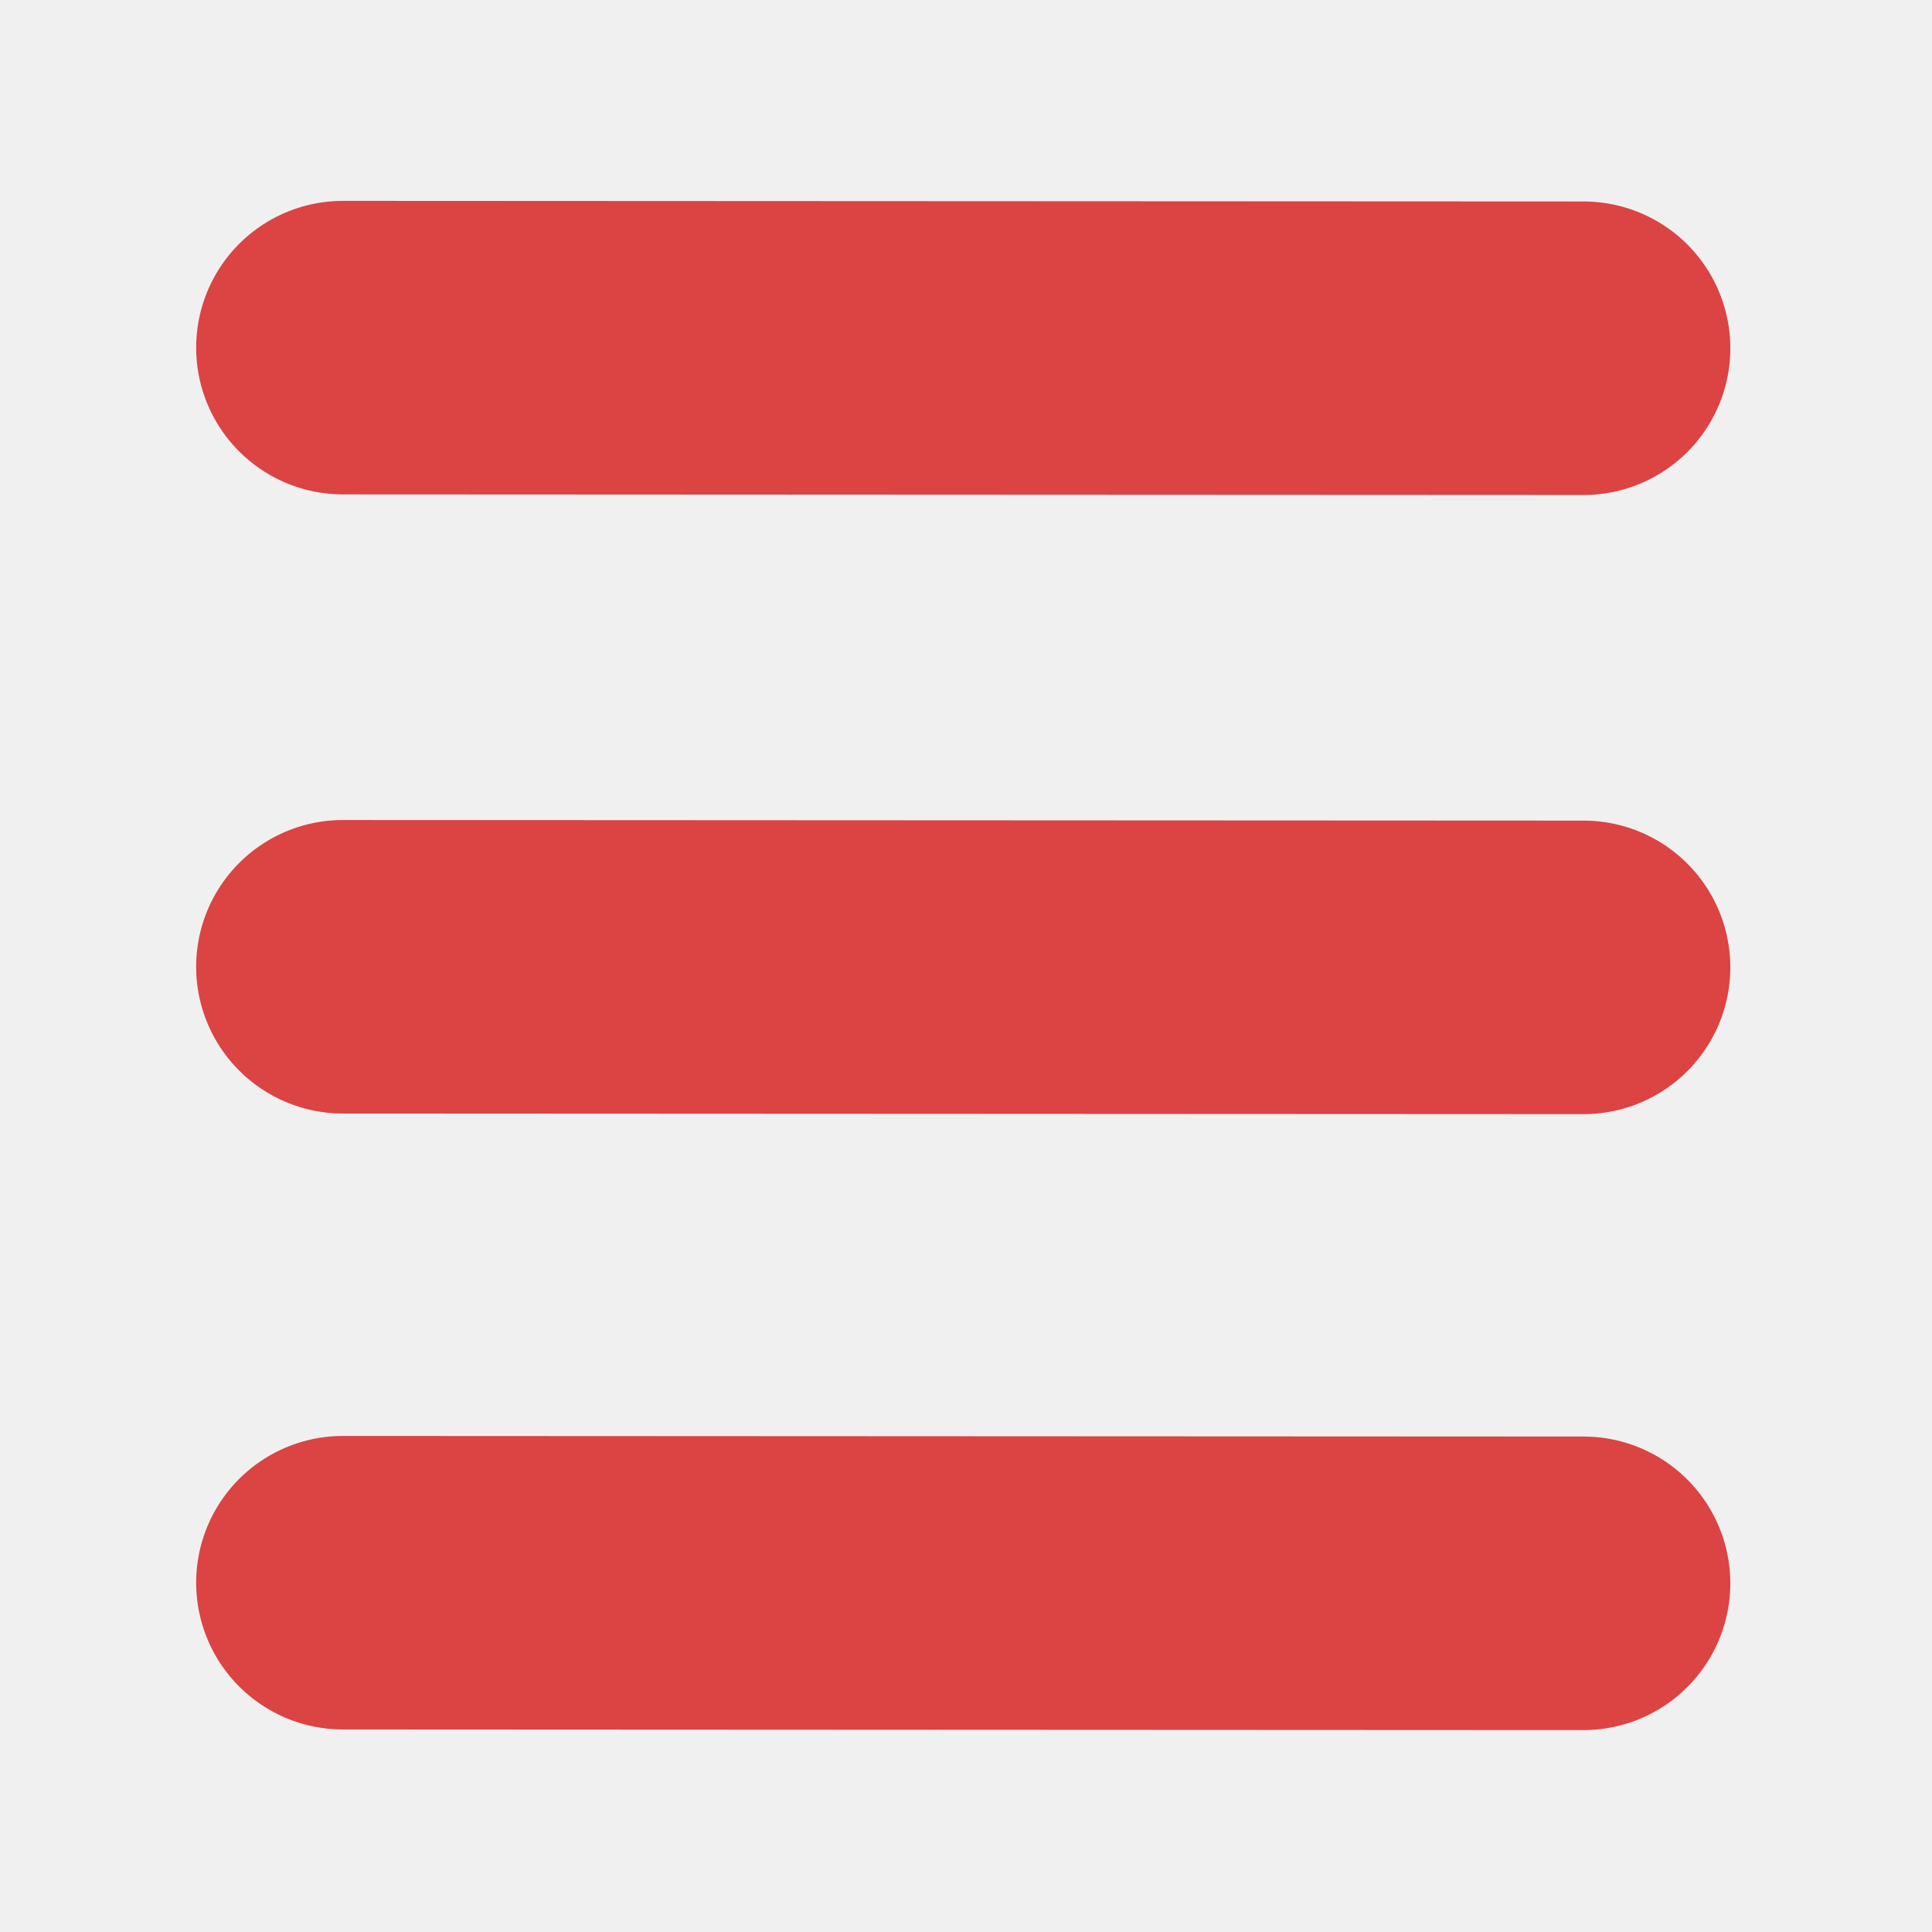
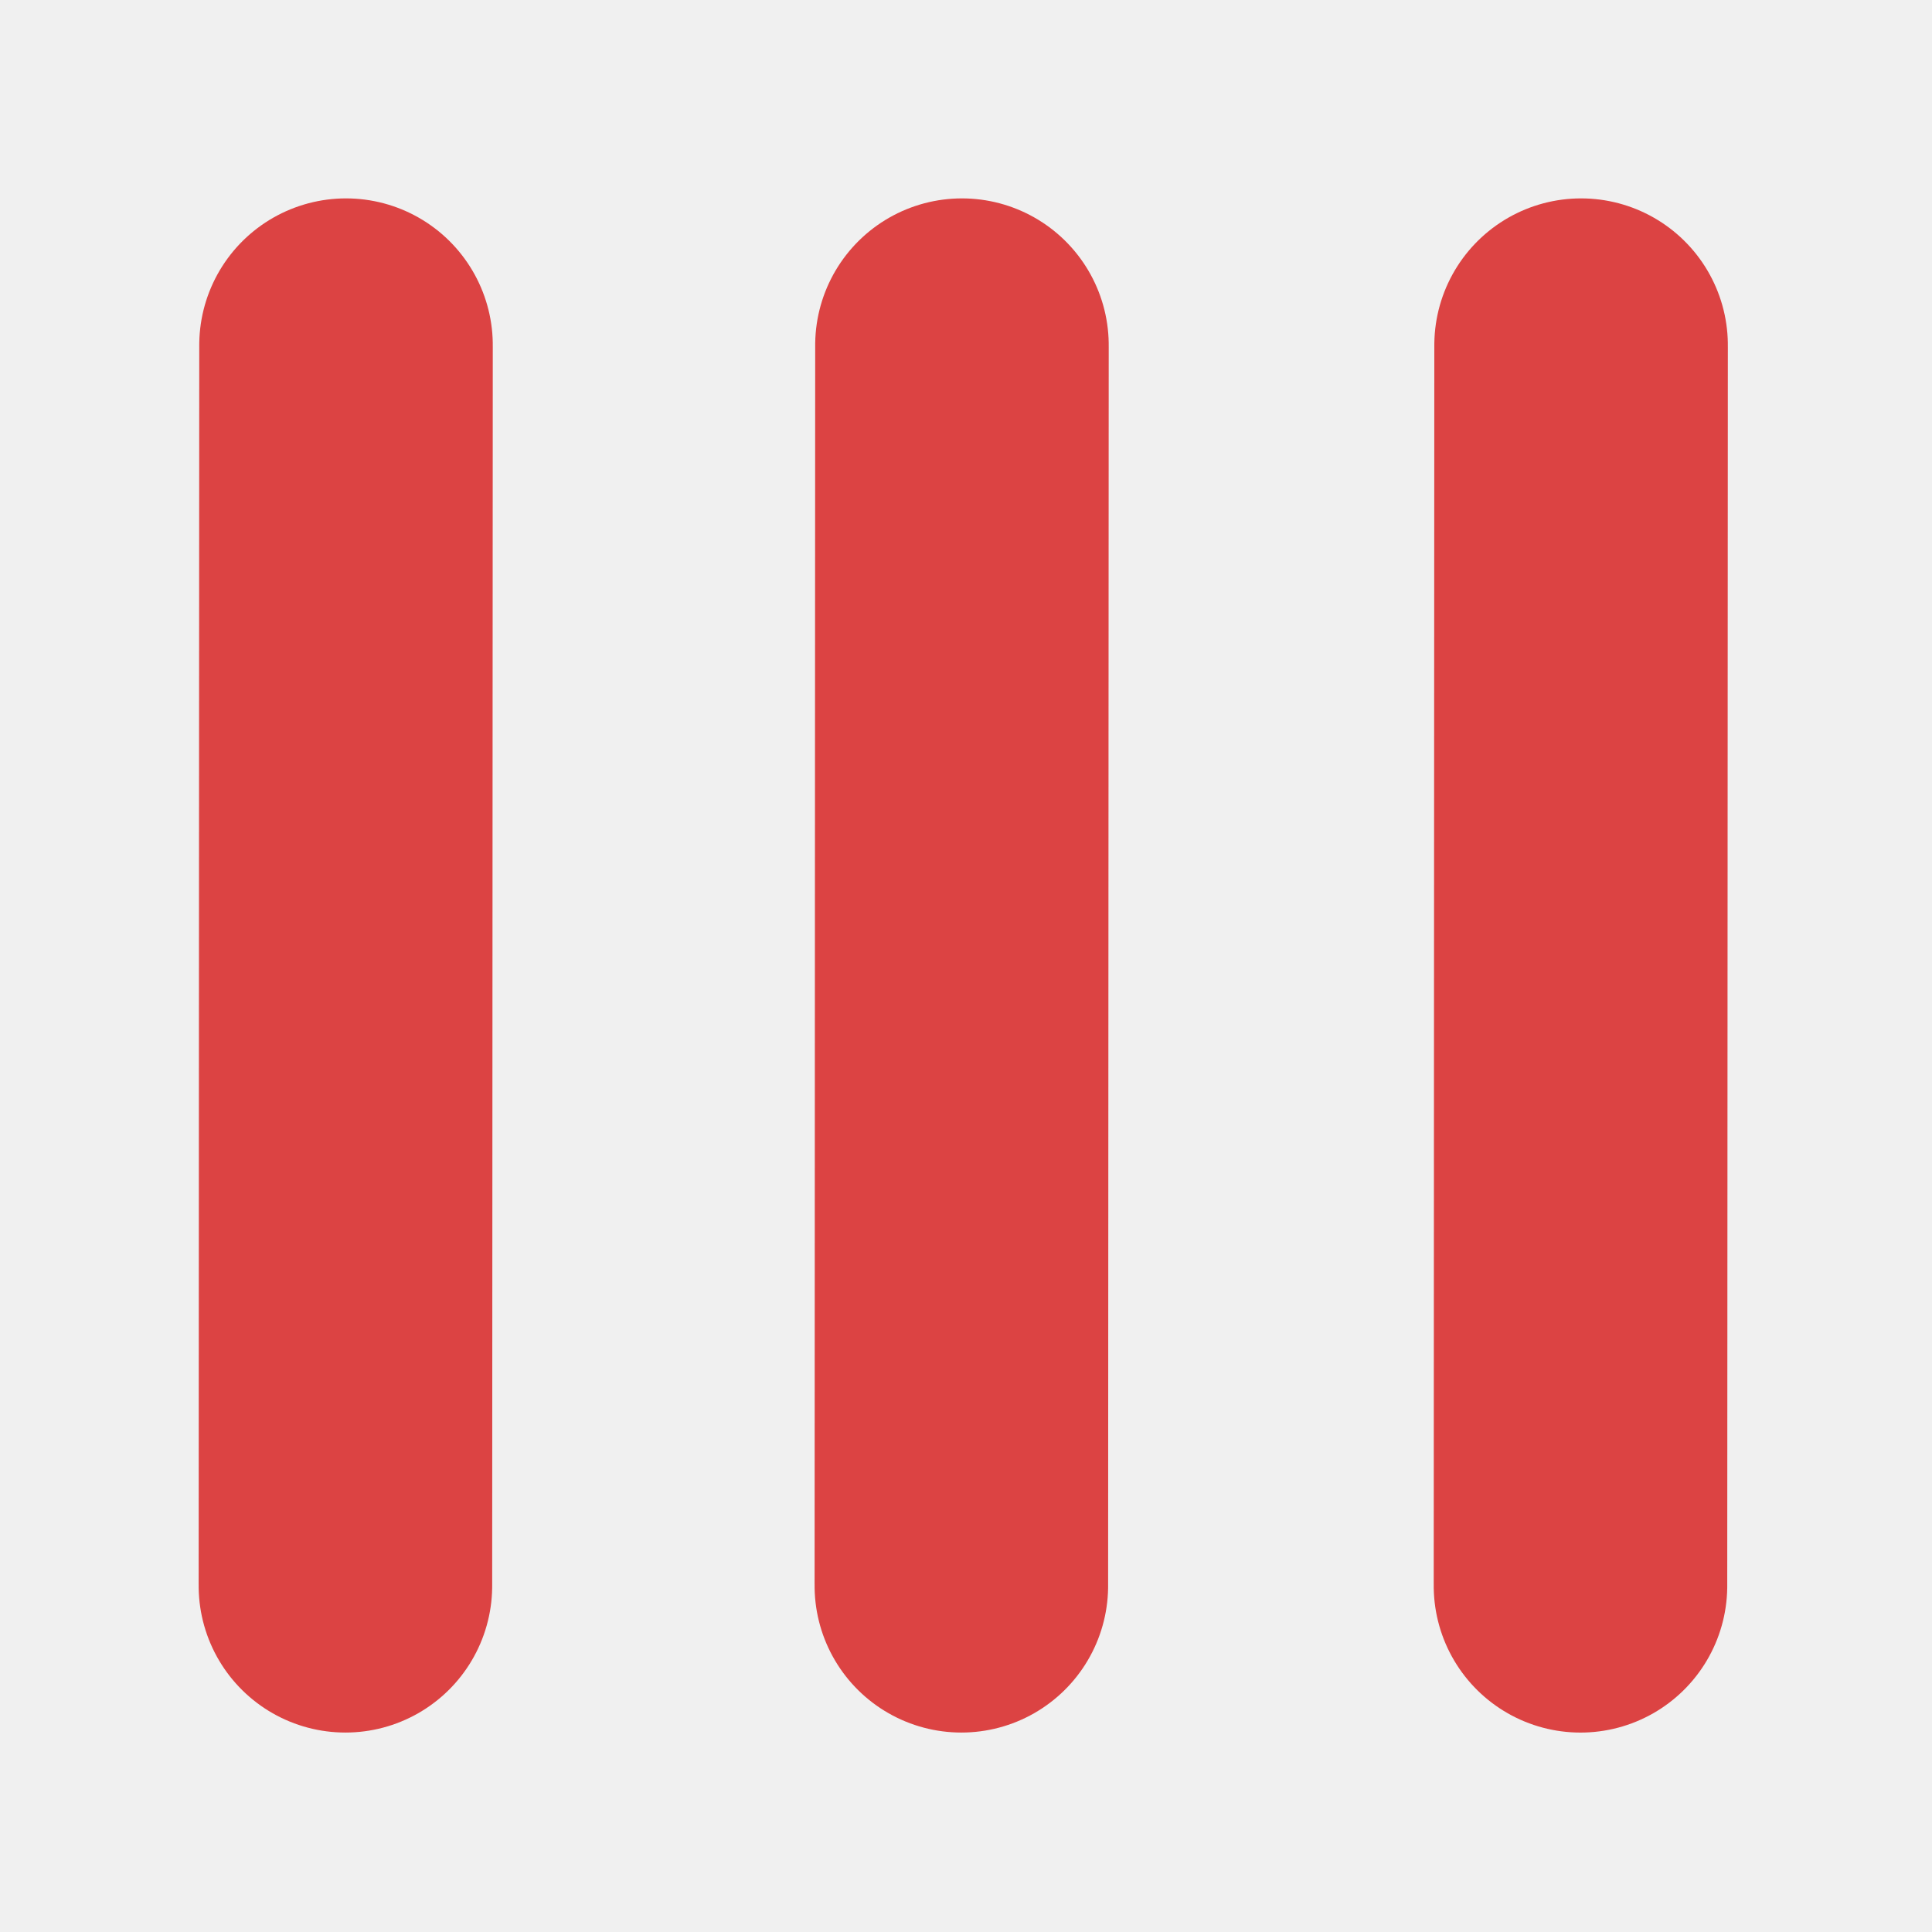
<svg xmlns="http://www.w3.org/2000/svg" width="256" height="256" viewBox="0 0 67.733 67.733" version="1.1" id="svg1565">
  <defs id="defs1562" />
  <g id="g560">
    <g id="layer1">
-       <g id="g4928" style="fill:#ffffff;stroke:#d40000">
+       <g id="g4928" style="fill:#ffffff;stroke:#d40000" transform="rotate(90,33.76994,33.84817)">
        <g id="g3285" style="fill:#ffffff;stroke:#d40000">
          <g id="g3260" style="fill:#ffffff;stroke:#d40000">
            <g id="g3249" style="fill:#ffffff;stroke:#d40000">
-               <g id="g3571" style="stroke:#d40000;fill:#ffffff">
-                 <g id="g3553" style="stroke:#d40000;fill:#ffffff">
-                   <g id="g3536" style="stroke:#d40000;fill:#ffffff">
-                     <g id="g3520" style="stroke:#d40000;fill:#ffffff">
-                       <g id="g3505" style="stroke:#d40000;fill:#ffffff">
-                         <g id="g3491" style="stroke:#d40000;fill:#ffffff">
-                           <g id="g3478" style="stroke:#d40000;fill:#ffffff">
-                             <g id="g3466" style="stroke:#d40000;fill:#ffffff">
-                               <g id="g3455" style="stroke:#d40000;fill:#ffffff">
-                                 <g id="g3239" style="stroke:#d40000;fill:#ffffff">
-                                   <g id="g3230" style="stroke:#d40000;fill:#ffffff">
-                                     <g id="g3222" style="stroke:#d40000;fill:#ffffff">
-                                       <g id="g3215" style="stroke:#d40000;fill:#ffffff">
-                                         <g id="g920" transform="matrix(0.8102775,0,0,0.8102775,6.406918,6.42176)" style="opacity:0.72;stroke:#d40000;fill:#ffffff">
+               <g id="g3571" style="fill:#ffffff;stroke:#d40000">
+                 <g id="g3553" style="fill:#ffffff;stroke:#d40000">
+                   <g id="g3536" style="fill:#ffffff;stroke:#d40000">
+                     <g id="g3520" style="fill:#ffffff;stroke:#d40000">
+                       <g id="g3505" style="fill:#ffffff;stroke:#d40000">
+                         <g id="g3491" style="fill:#ffffff;stroke:#d40000">
+                           <g id="g3478" style="fill:#ffffff;stroke:#d40000">
+                             <g id="g3466" style="fill:#ffffff;stroke:#d40000">
+                               <g id="g3455" style="fill:#ffffff;stroke:#d40000">
+                                 <g id="g3239" style="fill:#ffffff;stroke:#d40000">
+                                   <g id="g3230" style="fill:#ffffff;stroke:#d40000">
+                                     <g id="g3222" style="fill:#ffffff;stroke:#d40000">
+                                       <g id="g3215" style="fill:#ffffff;stroke:#d40000">
+                                         <g id="g920" transform="matrix(0.8102775,0,0,0.8102775,6.406918,6.42176)" style="opacity:0.72;fill:#ffffff;stroke:#d40000">
                                          <path id="path7324" style="fill:#ffffff;fill-opacity:0.722;stroke:#d40000;stroke-width:12.7;stroke-linecap:round;stroke-linejoin:round;stroke-dasharray:none;paint-order:markers stroke fill" d="m 6.93,60.554 53.679,0.026 M 6.93,7.116 60.61,7.142 M 6.93,33.904 l 53.679,0.026" />
                                        </g>
                                      </g>
                                    </g>
                                  </g>
                                </g>
                              </g>
                            </g>
                          </g>
                        </g>
                      </g>
                    </g>
                  </g>
                </g>
              </g>
            </g>
          </g>
        </g>
      </g>
    </g>
  </g>
</svg>
